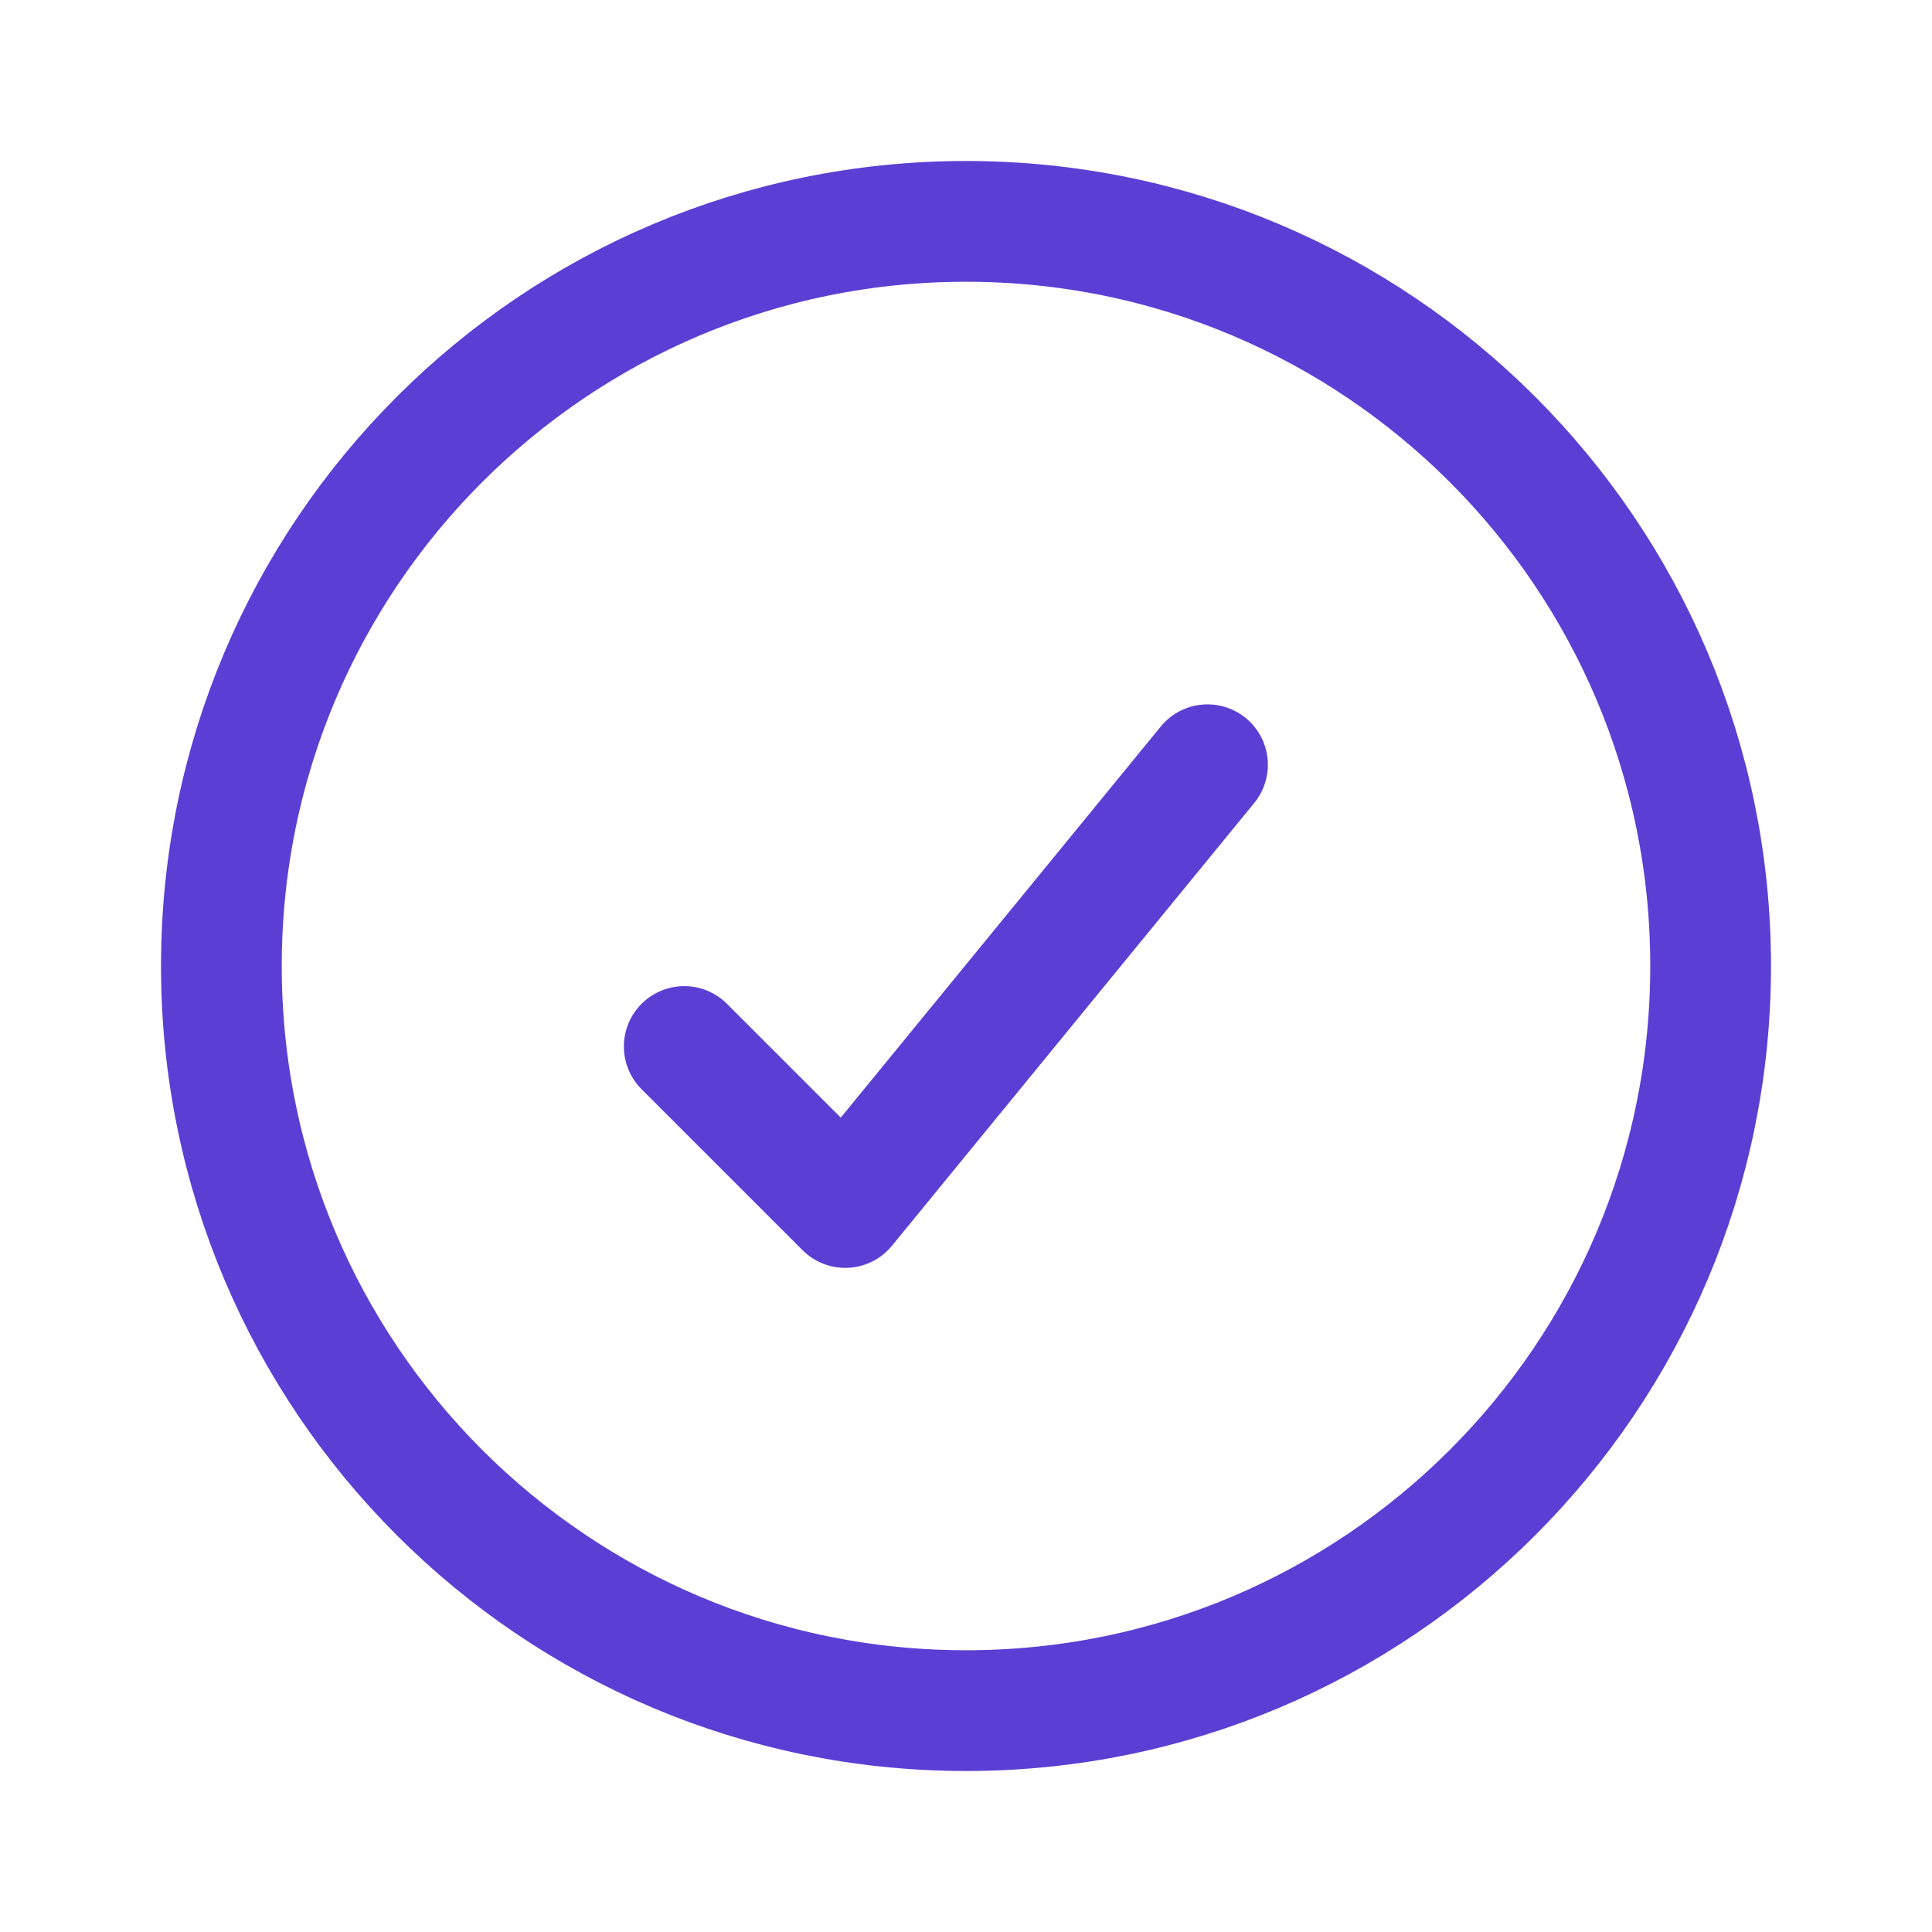
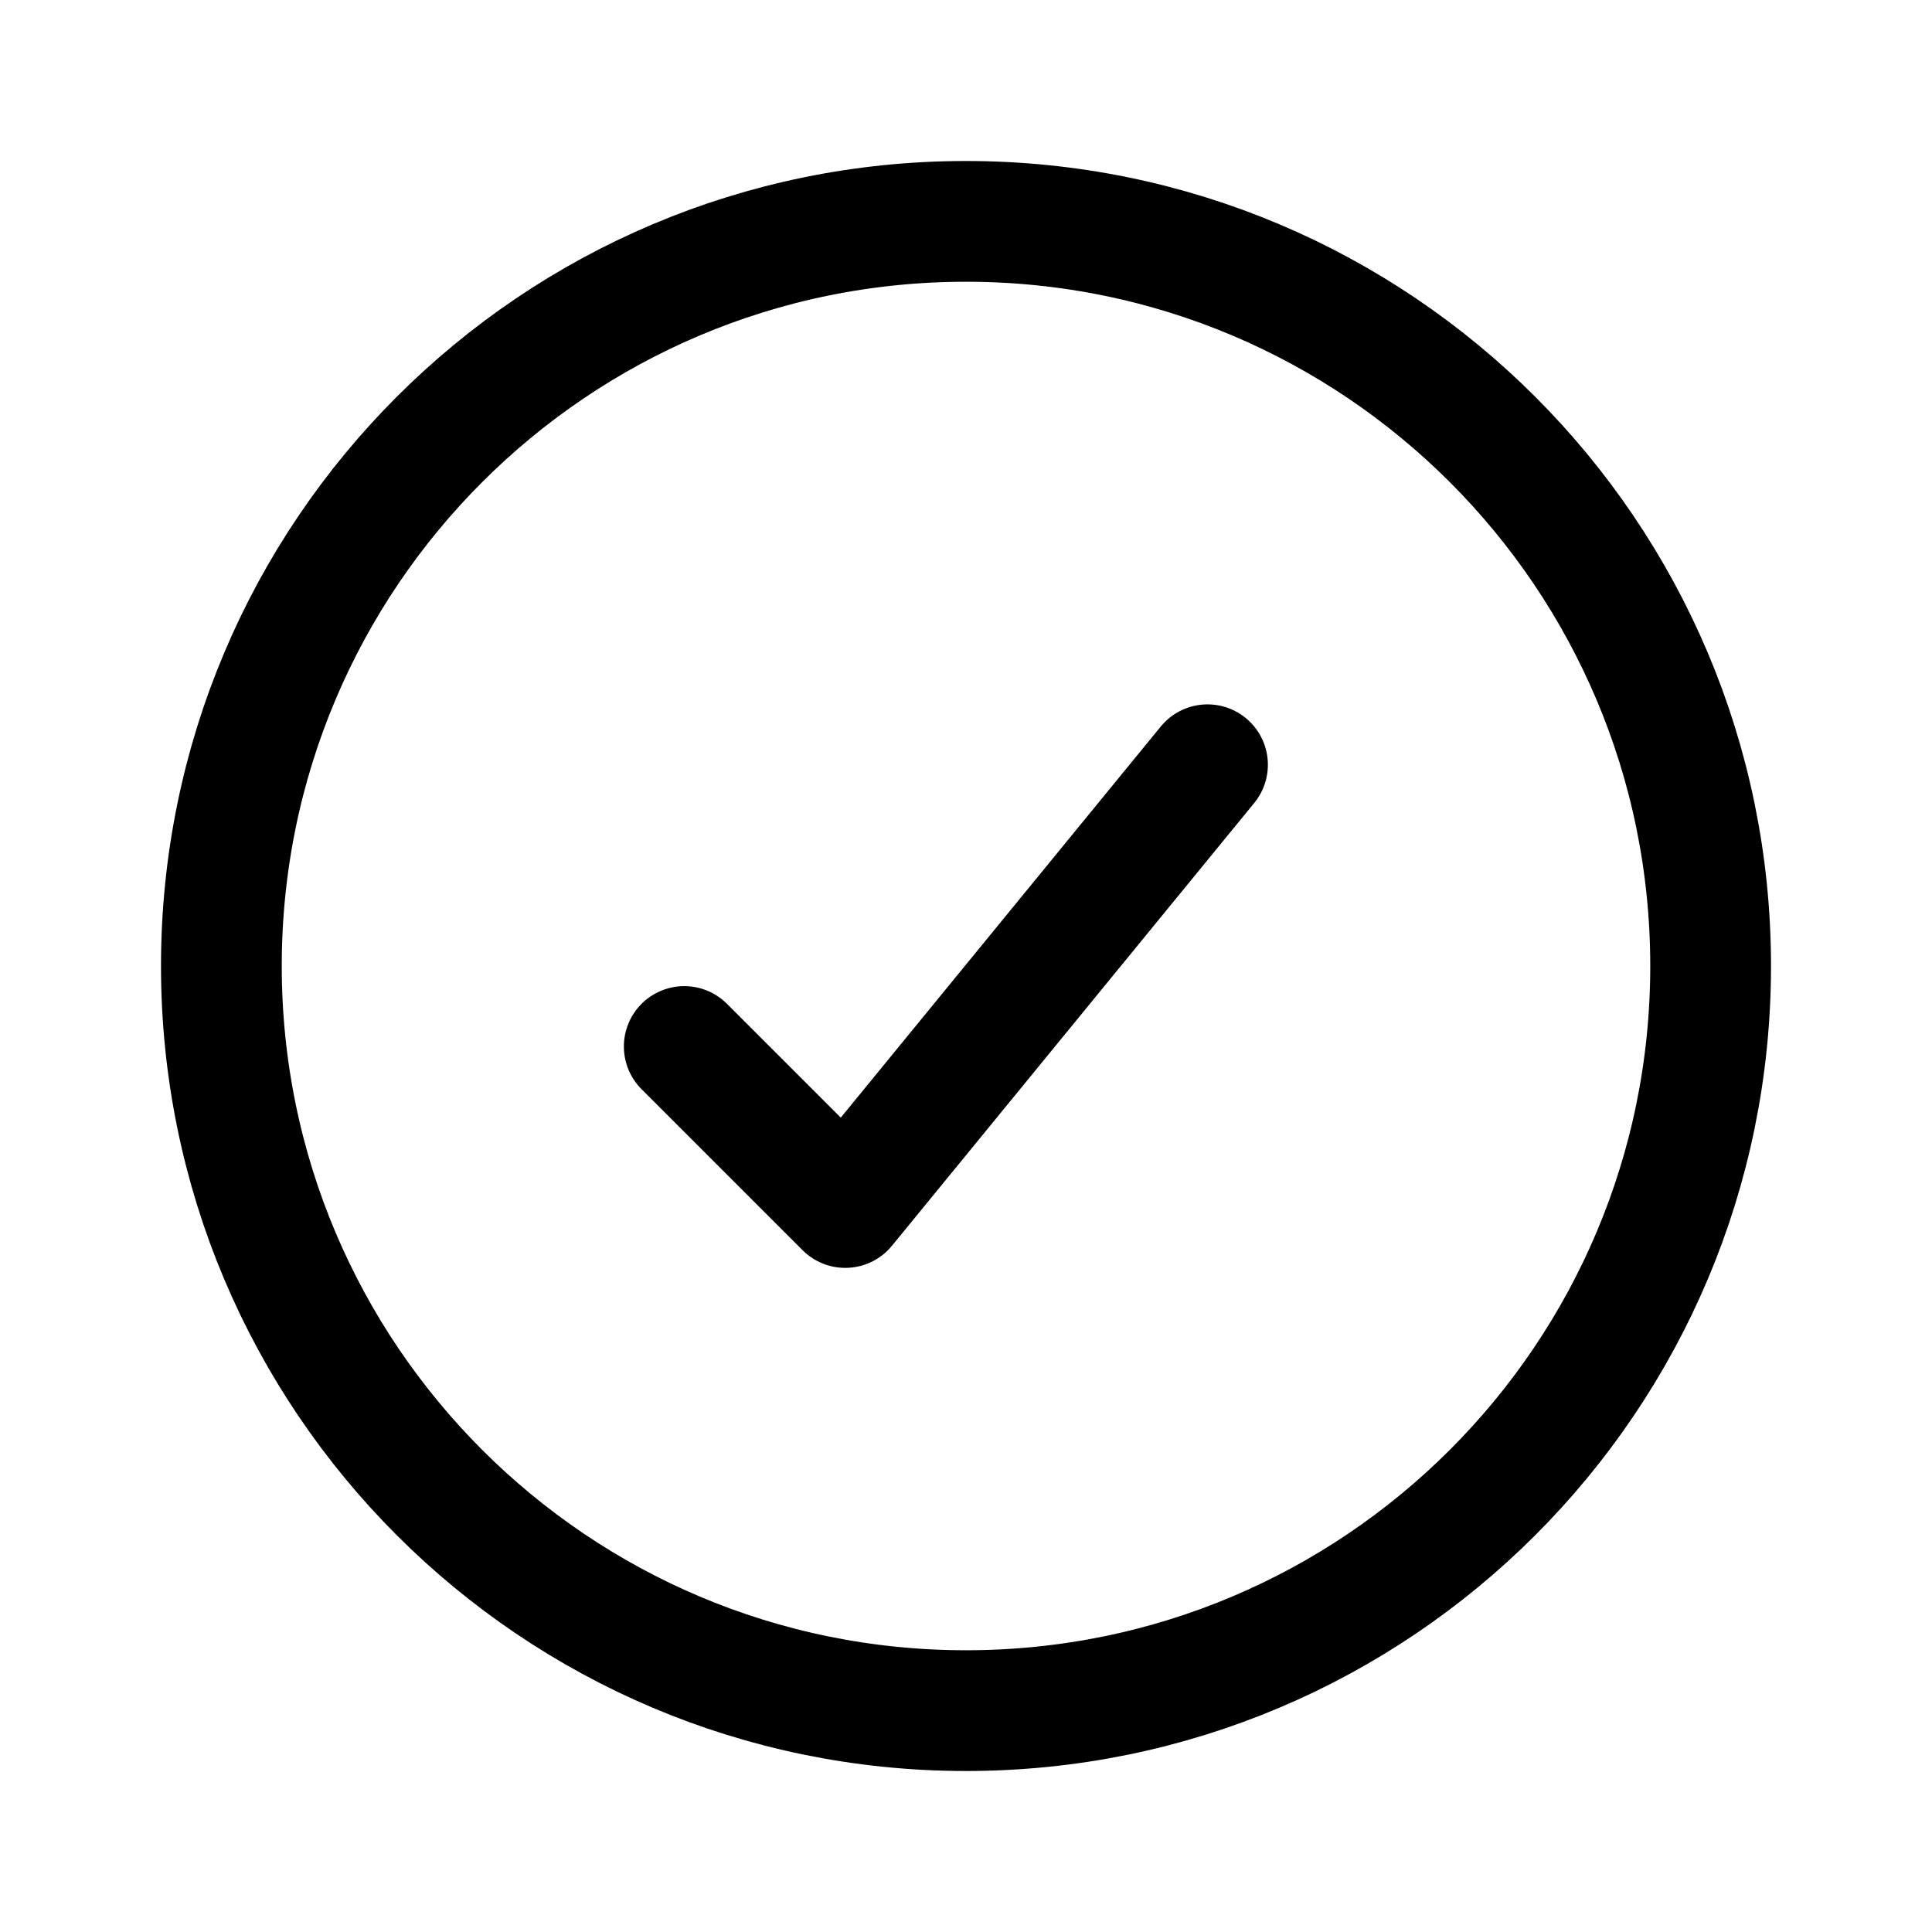
- <svg xmlns="http://www.w3.org/2000/svg" width="24" height="24" viewBox="0 0 24 24" fill="none">
+ <svg xmlns="http://www.w3.org/2000/svg" viewBox="0 0 24 24" fill="none" stroke="currentColor">
  <g id="circle-check, check radio, circle, checkbox, check, checkmark, confirm">
-     <path id="vector" d="M15 9.5L10.5 15L8.5 13M21.25 12C21.25 17.109 17.109 21.25 12 21.25C6.891 21.25 2.75 17.109 2.75 12C2.75 6.891 6.891 2.75 12 2.75C17.109 2.75 21.25 6.891 21.25 12Z" stroke="#5B3FD4" stroke-width="1.5" stroke-linecap="round" stroke-linejoin="round" />
+     <path id="vector" d="M15 9.5L10.5 15L8.5 13M21.25 12C21.25 17.109 17.109 21.25 12 21.25C6.891 21.25 2.75 17.109 2.75 12C2.75 6.891 6.891 2.75 12 2.75C17.109 2.75 21.25 6.891 21.25 12Z" stroke="currentColor" stroke-width="1.5" stroke-linecap="round" stroke-linejoin="round" />
  </g>
</svg>
